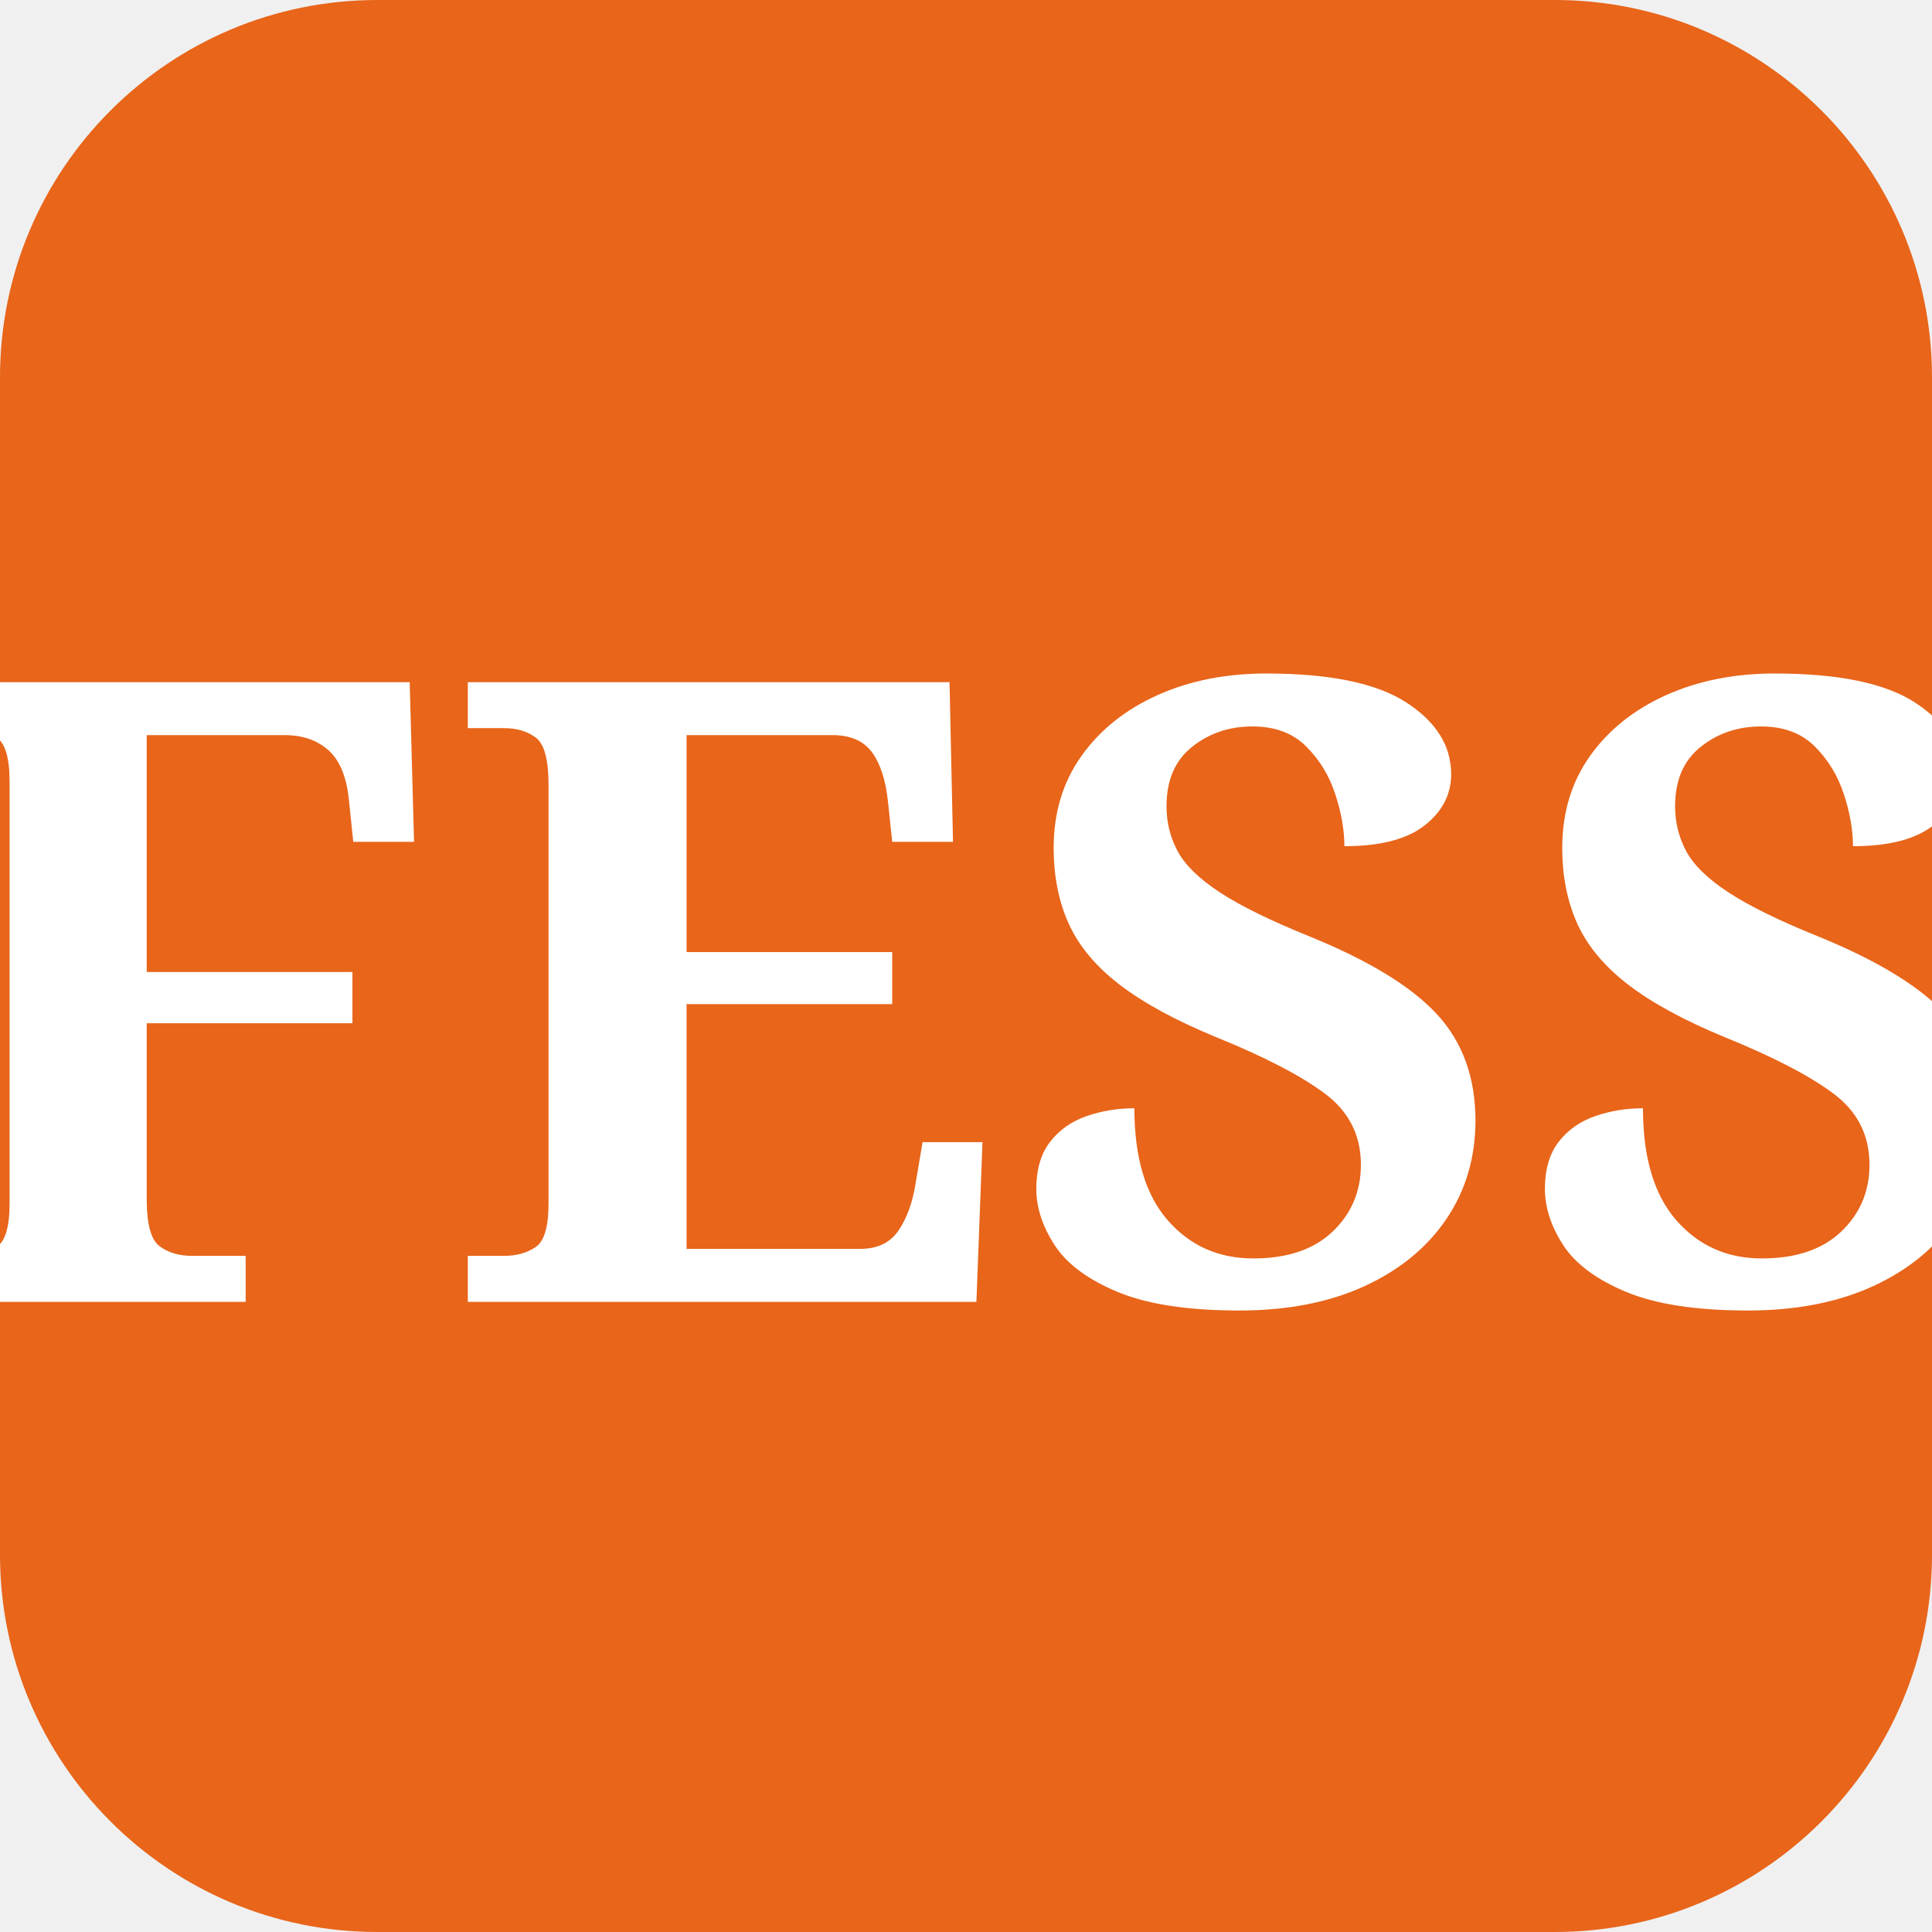
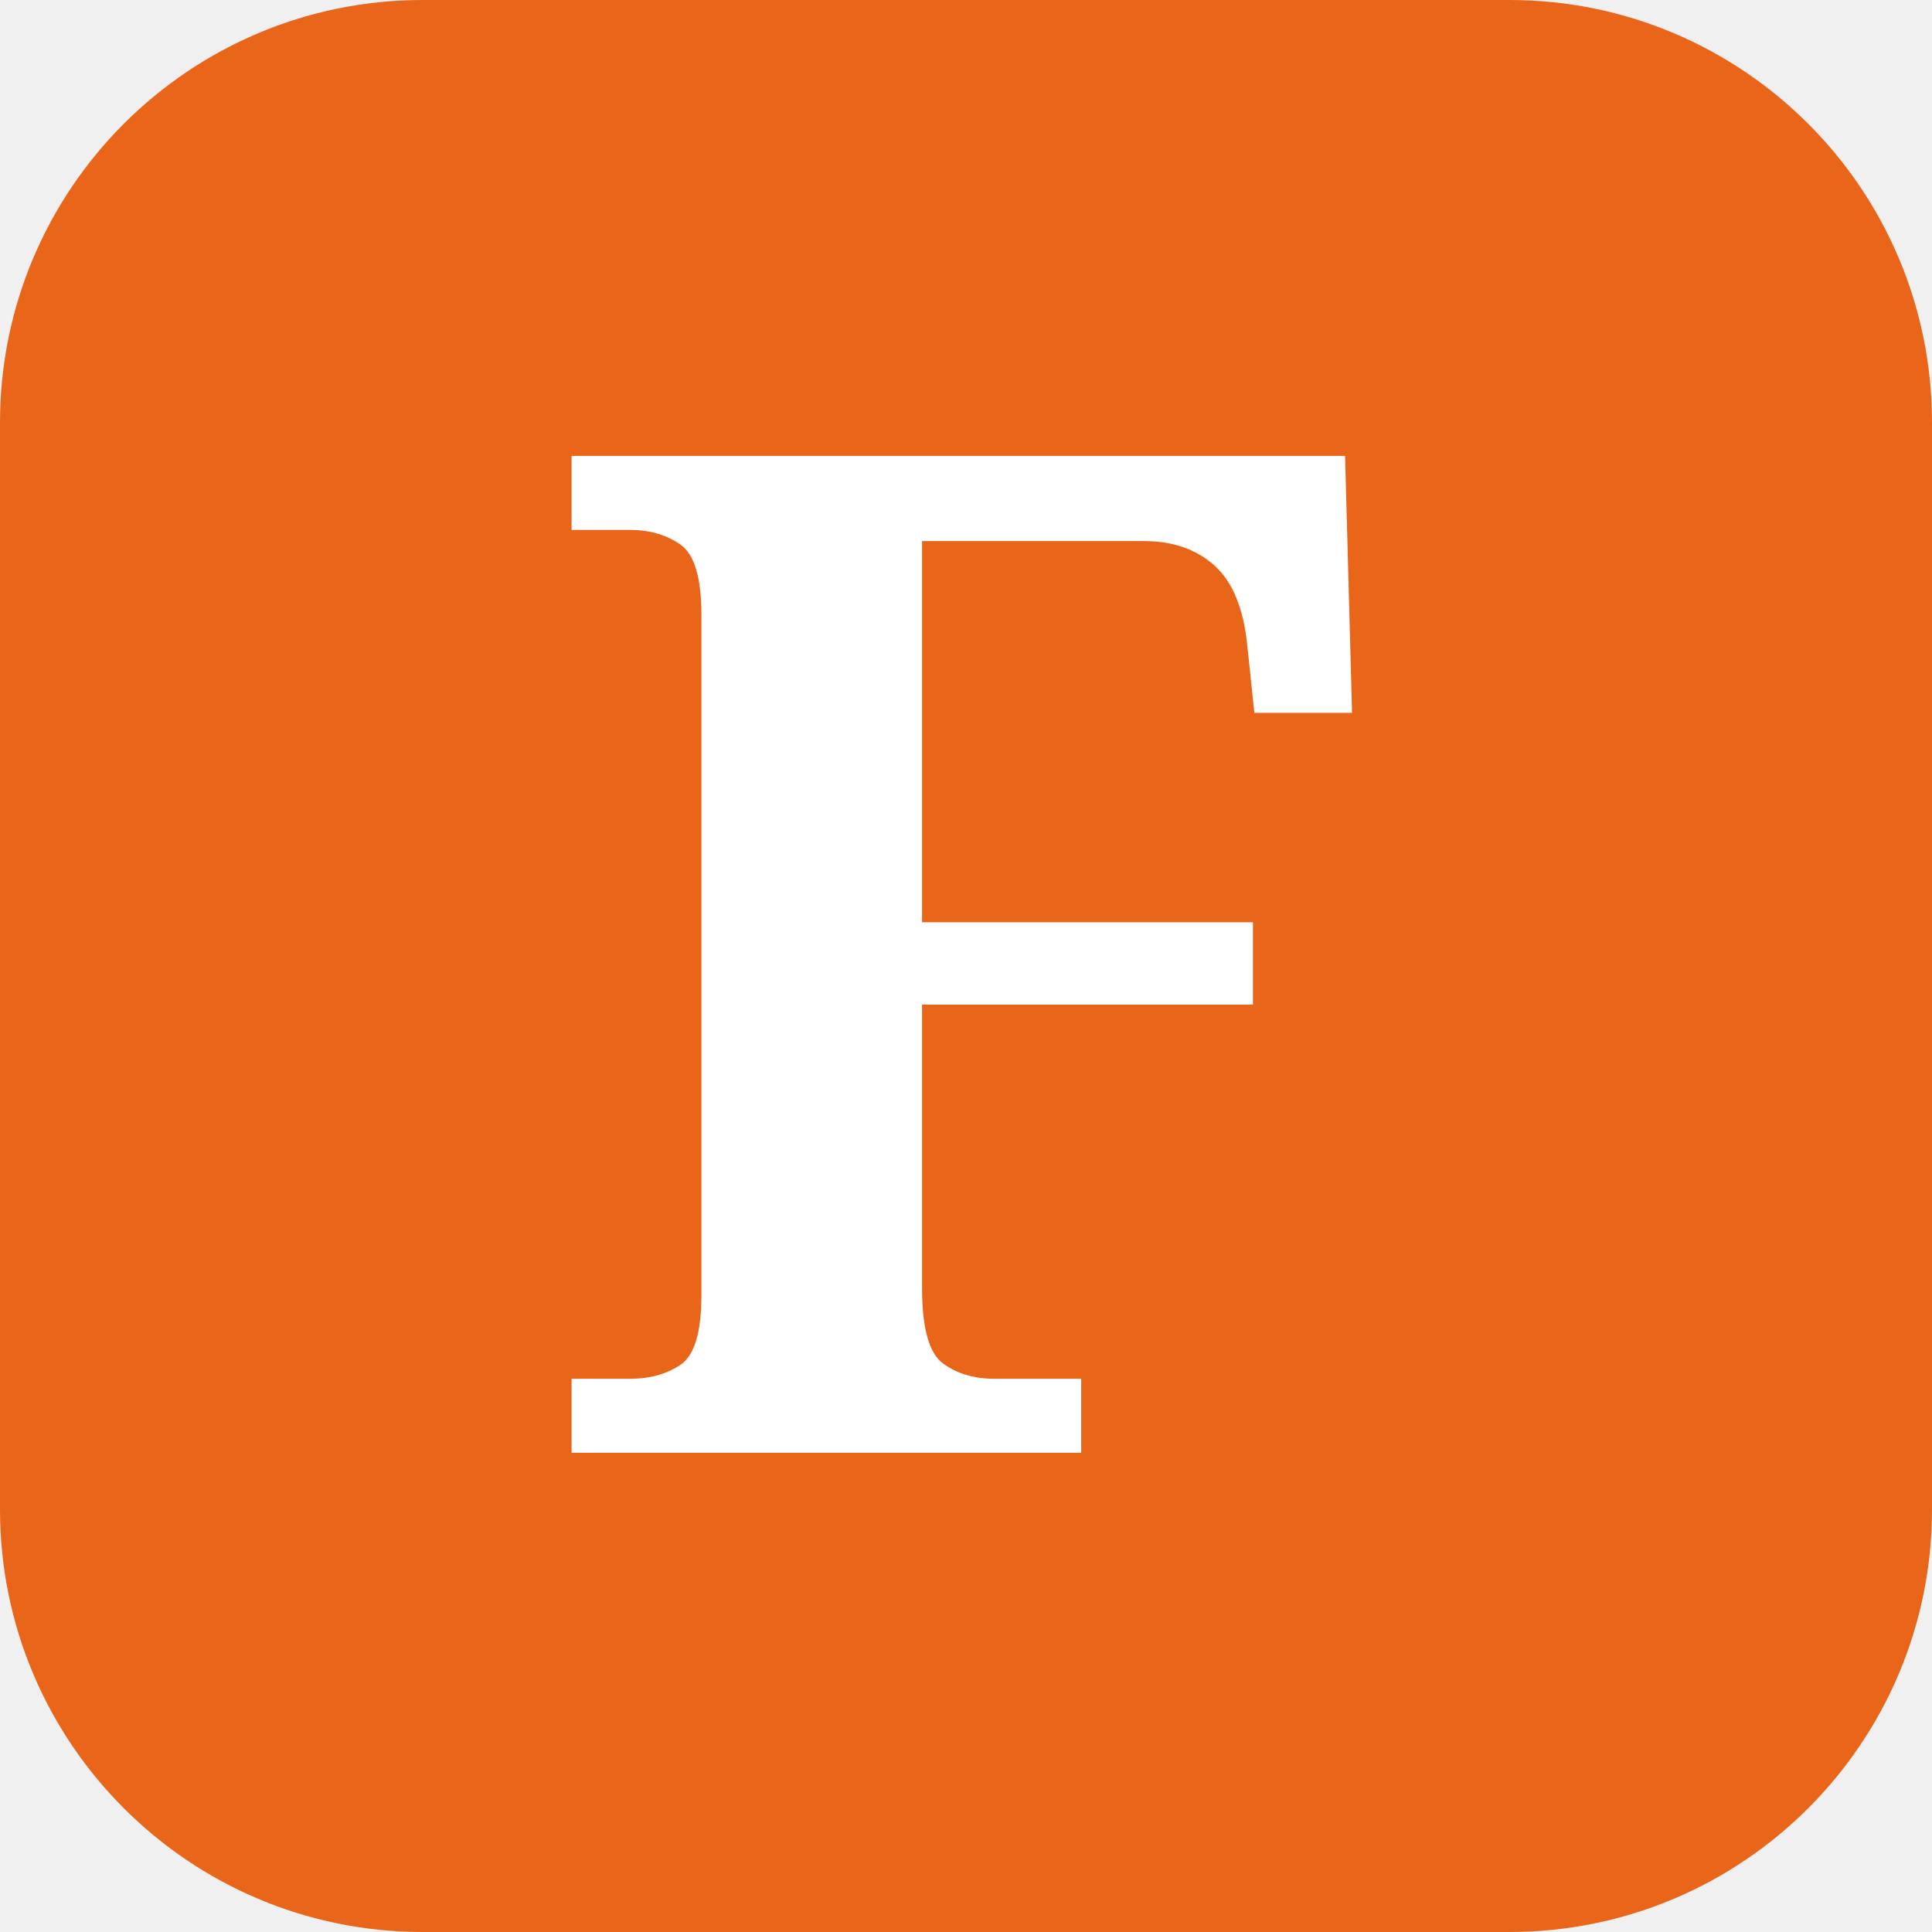
<svg xmlns="http://www.w3.org/2000/svg" width="512" height="512" viewBox="0 0 512 512">
-   <rect width="512" height="512" rx="100" fill="#E8651A" />
-   <text x="256" y="345" font-family="Georgia,serif" font-size="230" font-weight="900" fill="white" text-anchor="middle">FESS</text>
+   <rect width="512" height="512" rx="112" fill="#E8651A" />
+   <text x="256" y="385" font-family="Georgia,serif" font-size="370" font-weight="900" fill="white" text-anchor="middle">F</text>
</svg>
